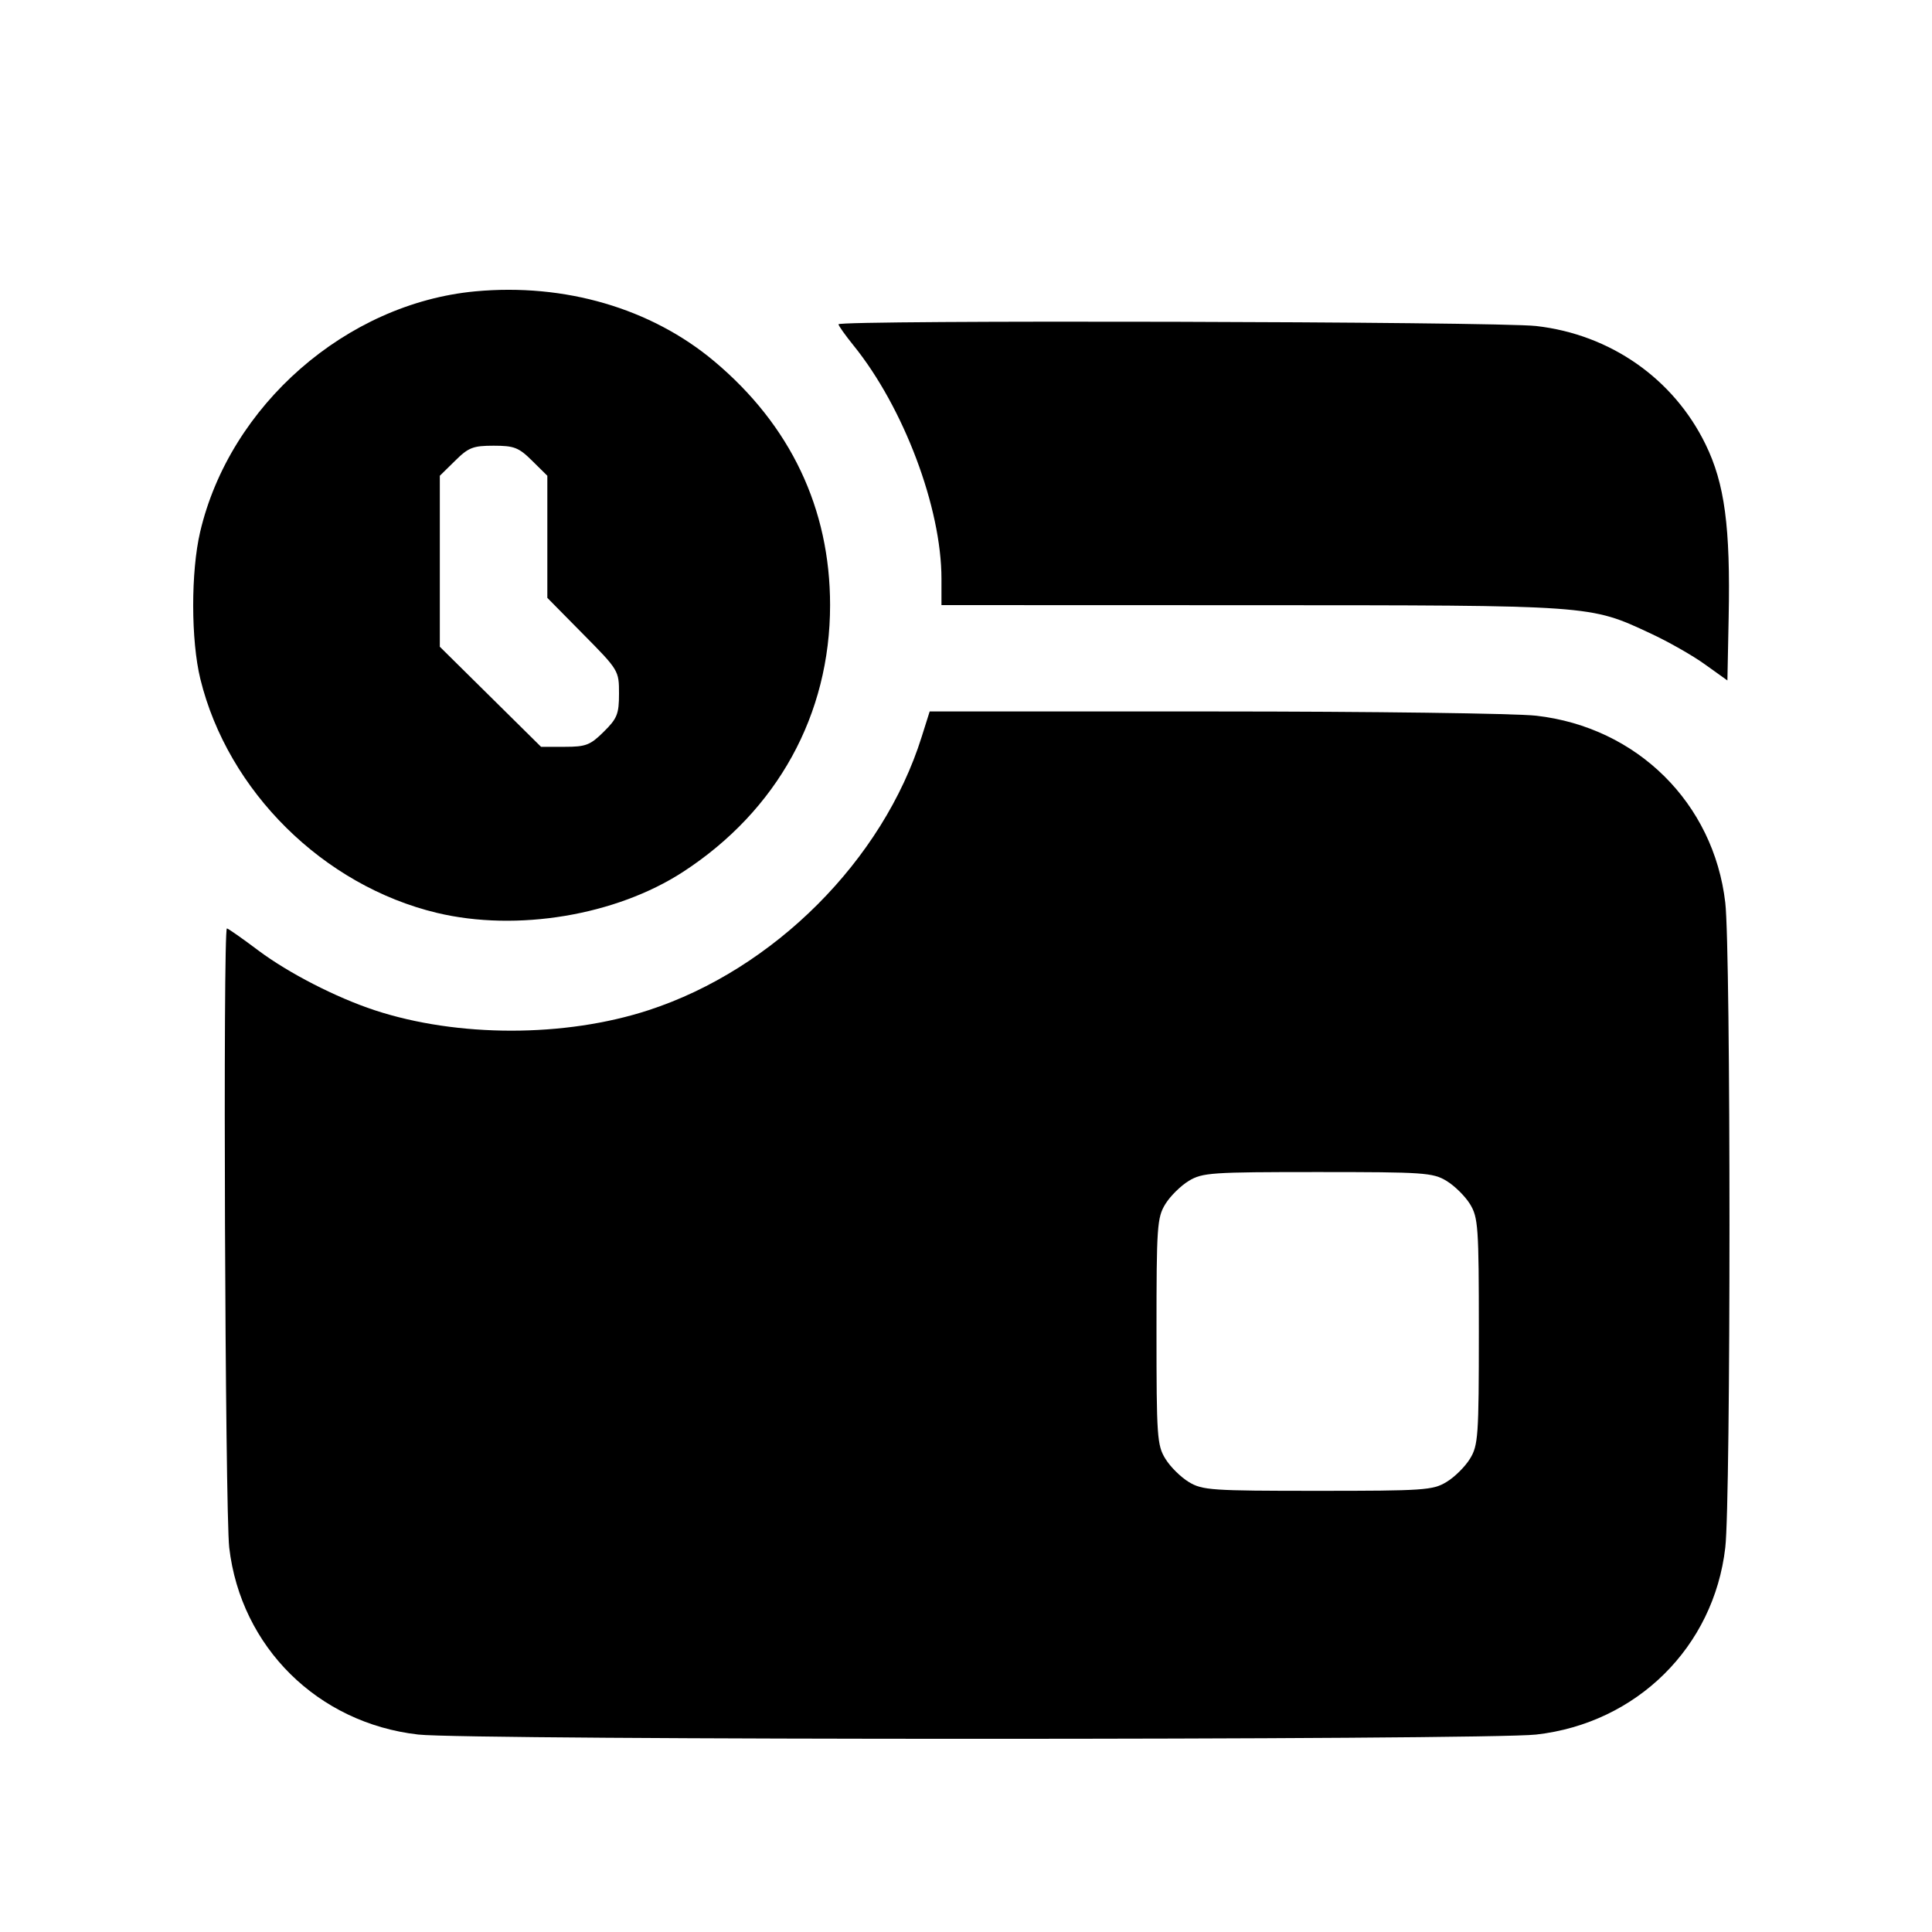
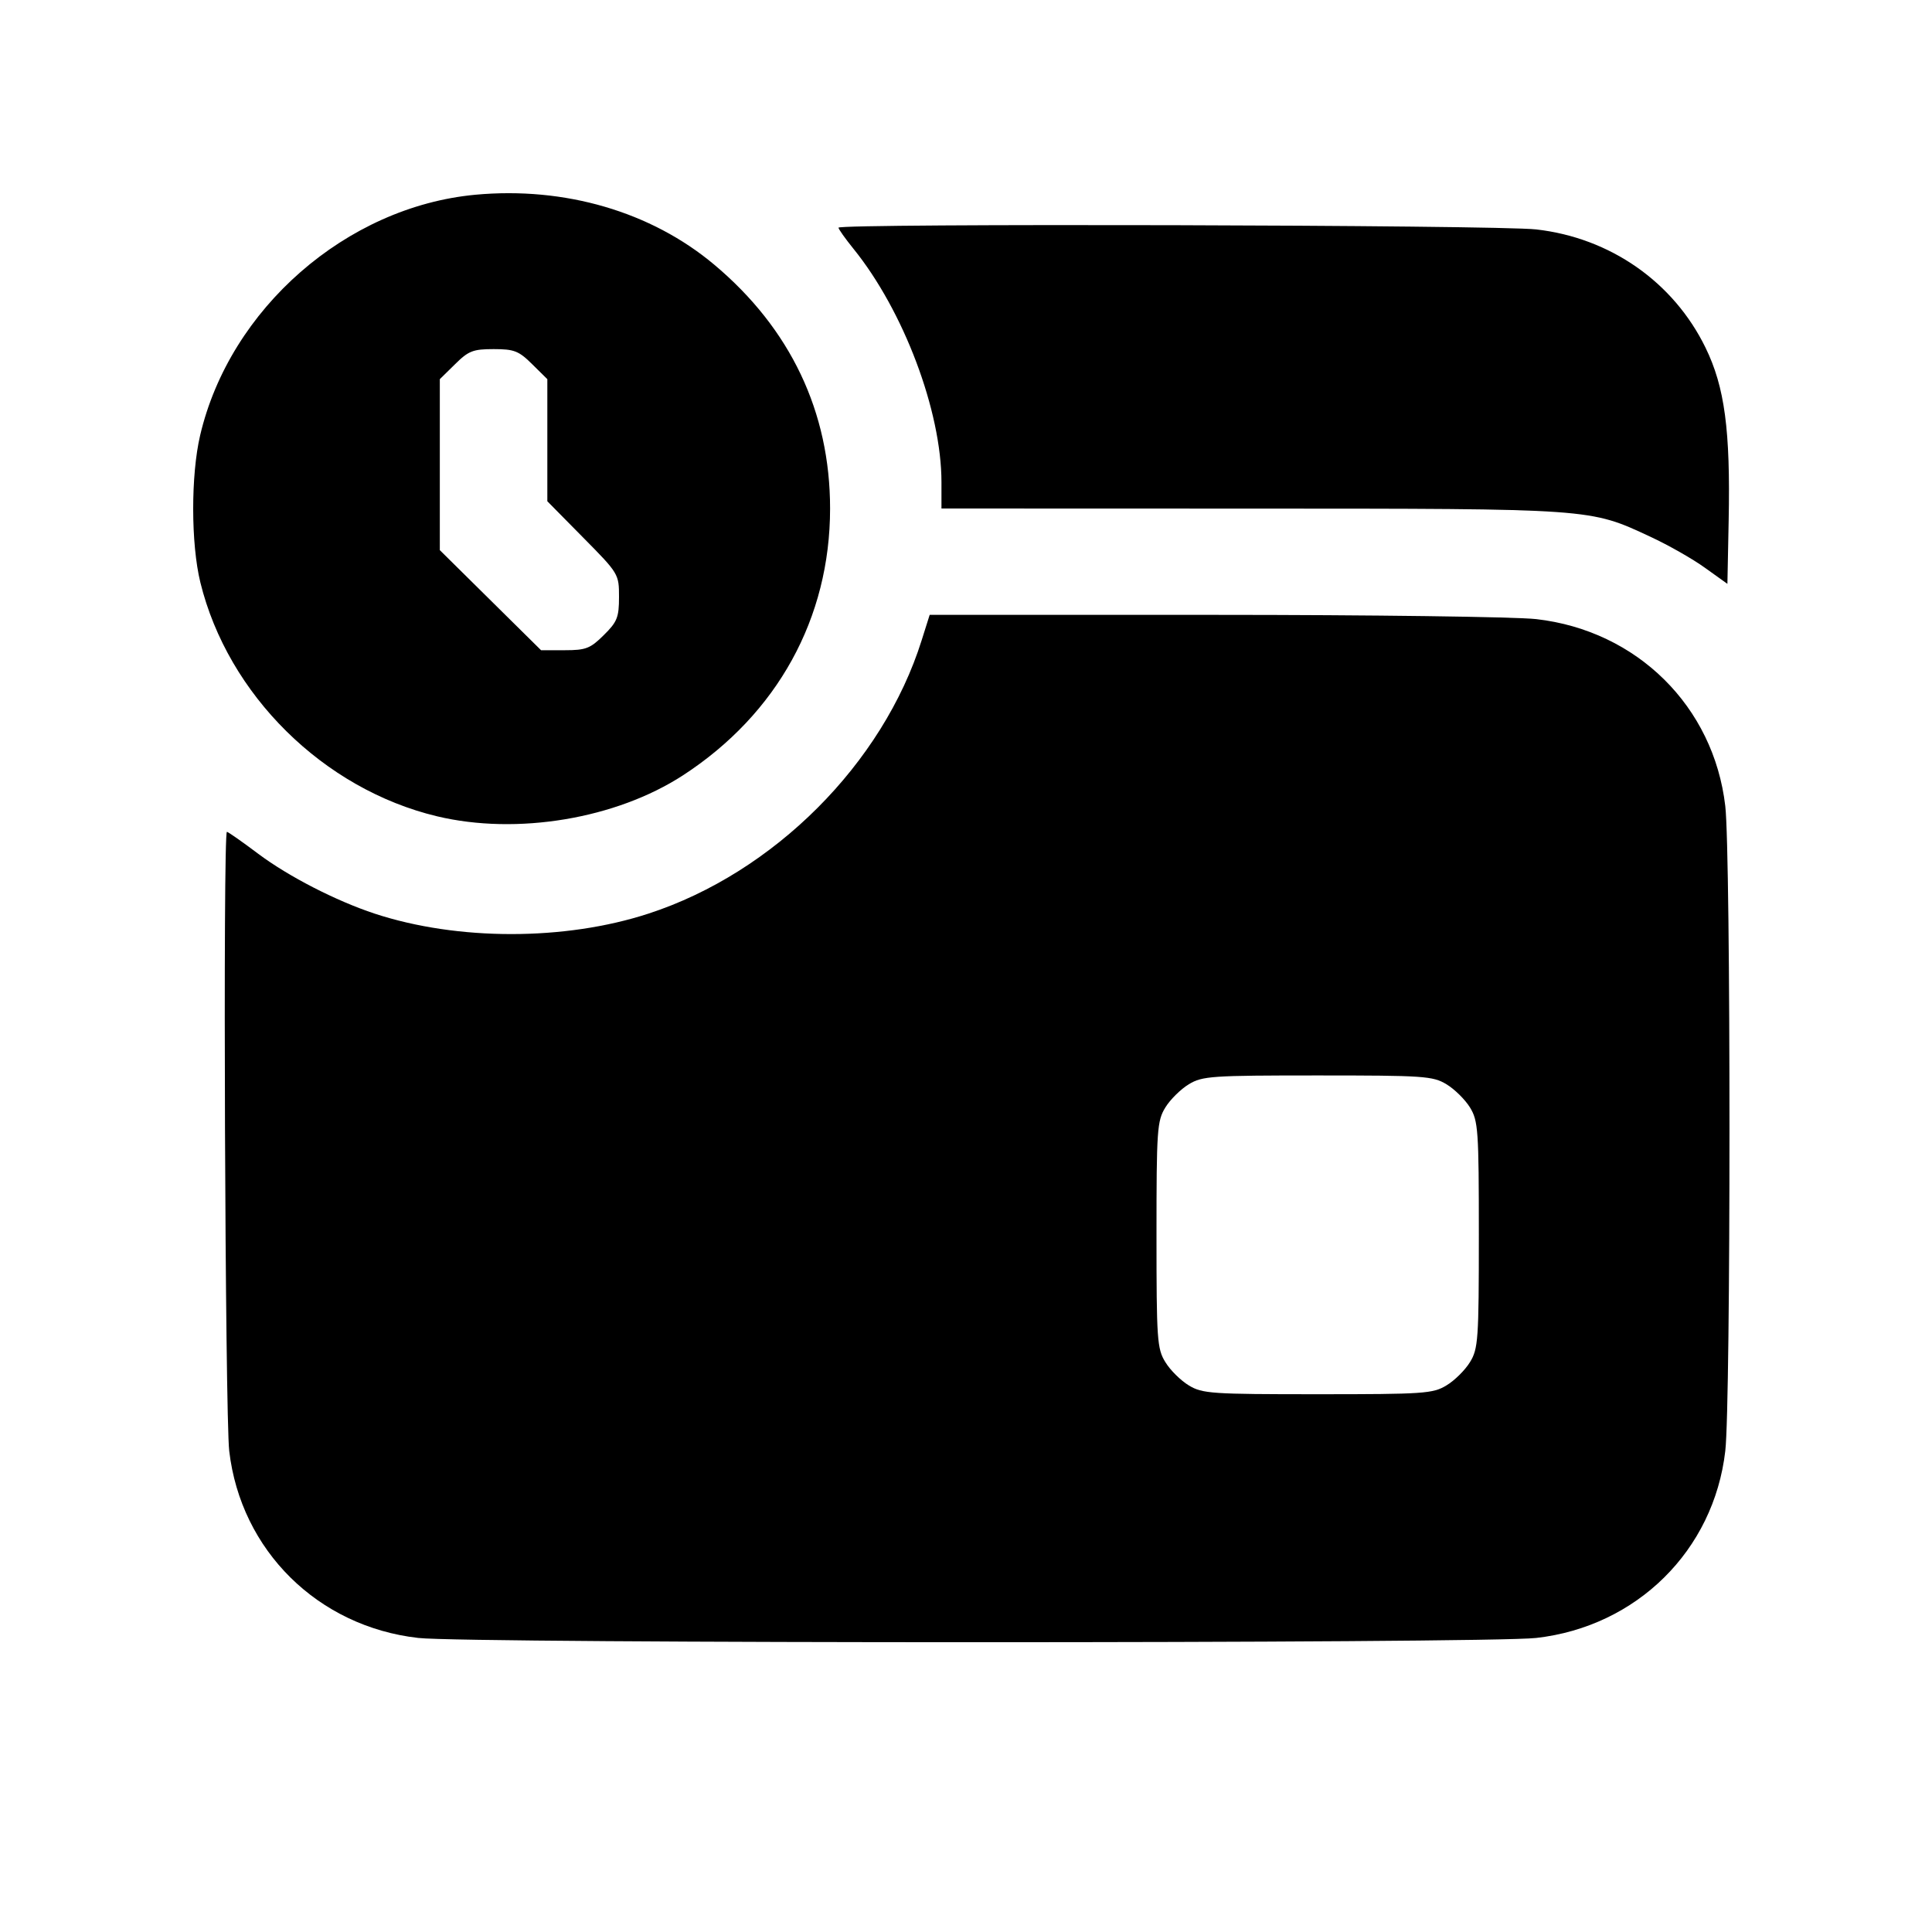
<svg xmlns="http://www.w3.org/2000/svg" width="20" height="20" viewBox="0 0 20 20" fill="none">
-   <path fill-rule="evenodd" clip-rule="evenodd" d="M4.92 3.016C3.585 3.141 2.379 4.196 2.072 5.506C1.975 5.919 1.976 6.629 2.074 7.029C2.359 8.191 3.347 9.168 4.523 9.45C5.351 9.648 6.377 9.477 7.072 9.025C8.047 8.39 8.593 7.399 8.593 6.264C8.593 5.264 8.183 4.402 7.394 3.74C6.74 3.191 5.846 2.93 4.92 3.016ZM8.68 3.357C8.68 3.371 8.749 3.469 8.834 3.574C9.354 4.216 9.746 5.255 9.746 5.992V6.264L12.956 6.265C16.499 6.266 16.453 6.262 17.086 6.557C17.269 6.642 17.523 6.786 17.65 6.878L17.882 7.044L17.895 6.391C17.914 5.454 17.854 5.006 17.656 4.6C17.324 3.919 16.669 3.462 15.903 3.375C15.495 3.328 8.68 3.311 8.68 3.357ZM4.711 4.77L4.553 4.925V5.81V6.695L5.077 7.213L5.601 7.731H5.847C6.065 7.731 6.111 7.713 6.25 7.575C6.389 7.438 6.408 7.391 6.408 7.18C6.408 6.943 6.405 6.937 6.037 6.565L5.666 6.189V5.557V4.925L5.509 4.77C5.37 4.632 5.322 4.614 5.11 4.614C4.897 4.614 4.85 4.632 4.711 4.77ZM9.541 7.628C9.14 8.905 8.009 10.036 6.712 10.458C5.847 10.74 4.737 10.74 3.879 10.458C3.479 10.326 2.988 10.074 2.674 9.839C2.507 9.713 2.36 9.611 2.349 9.611C2.307 9.611 2.33 15.651 2.373 16.021C2.493 17.05 3.29 17.838 4.33 17.956C4.842 18.015 15.392 18.015 15.903 17.956C16.944 17.838 17.741 17.05 17.86 16.021C17.918 15.525 17.918 9.841 17.86 9.344C17.74 8.313 16.947 7.528 15.903 7.409C15.691 7.385 14.192 7.365 12.571 7.365L9.624 7.365L9.541 7.628ZM12.307 12.224C12.224 12.274 12.114 12.382 12.064 12.464C11.978 12.603 11.972 12.697 11.972 13.783C11.972 14.869 11.978 14.963 12.064 15.101C12.114 15.184 12.224 15.292 12.307 15.342C12.447 15.427 12.542 15.433 13.64 15.433C14.738 15.433 14.833 15.427 14.973 15.342C15.057 15.292 15.166 15.184 15.217 15.101C15.302 14.963 15.309 14.869 15.309 13.783C15.309 12.697 15.302 12.603 15.217 12.464C15.166 12.382 15.057 12.274 14.973 12.224C14.833 12.139 14.738 12.133 13.64 12.133C12.542 12.133 12.447 12.139 12.307 12.224Z" fill="black" />
+   <path fill-rule="evenodd" clip-rule="evenodd" d="M4.92 2.016C3.585 2.141 2.379 3.196 2.072 4.506C1.975 4.919 1.976 5.629 2.074 6.029C2.359 7.191 3.347 8.168 4.523 8.45C5.351 8.648 6.377 8.477 7.072 8.025C8.047 7.39 8.593 6.399 8.593 5.264C8.593 4.264 8.183 3.402 7.394 2.74C6.74 2.191 5.846 1.93 4.92 2.016ZM8.68 2.357C8.68 2.371 8.749 2.469 8.834 2.574C9.354 3.216 9.746 4.255 9.746 4.992V5.264L12.956 5.265C16.499 5.266 16.453 5.262 17.086 5.557C17.269 5.642 17.523 5.786 17.65 5.878L17.882 6.044L17.895 5.391C17.914 4.454 17.854 4.006 17.656 3.6C17.324 2.919 16.669 2.462 15.903 2.375C15.495 2.328 8.68 2.311 8.68 2.357ZM4.711 3.77L4.553 3.925V4.81V5.695L5.077 6.213L5.601 6.731H5.847C6.065 6.731 6.111 6.713 6.25 6.575C6.389 6.438 6.408 6.391 6.408 6.18C6.408 5.943 6.405 5.937 6.037 5.565L5.666 5.189V4.557V3.925L5.509 3.77C5.37 3.632 5.322 3.614 5.11 3.614C4.897 3.614 4.85 3.632 4.711 3.77ZM9.541 6.628C9.14 7.905 8.009 9.036 6.712 9.458C5.847 9.74 4.737 9.74 3.879 9.458C3.479 9.326 2.988 9.074 2.674 8.839C2.507 8.713 2.36 8.611 2.349 8.611C2.307 8.611 2.33 14.651 2.373 15.021C2.493 16.05 3.29 16.838 4.33 16.956C4.842 17.015 15.392 17.015 15.903 16.956C16.944 16.838 17.741 16.05 17.86 15.021C17.918 14.525 17.918 8.841 17.86 8.344C17.74 7.313 16.947 6.528 15.903 6.409C15.691 6.385 14.192 6.365 12.571 6.365L9.624 6.365L9.541 6.628ZM12.307 11.224C12.224 11.274 12.114 11.382 12.064 11.464C11.978 11.603 11.972 11.697 11.972 12.783C11.972 13.869 11.978 13.963 12.064 14.101C12.114 14.184 12.224 14.292 12.307 14.342C12.447 14.427 12.542 14.433 13.64 14.433C14.738 14.433 14.833 14.427 14.973 14.342C15.057 14.292 15.166 14.184 15.217 14.101C15.302 13.963 15.309 13.869 15.309 12.783C15.309 11.697 15.302 11.603 15.217 11.464C15.166 11.382 15.057 11.274 14.973 11.224C14.833 11.139 14.738 11.133 13.64 11.133C12.542 11.133 12.447 11.139 12.307 11.224Z" fill="black" />
</svg>
